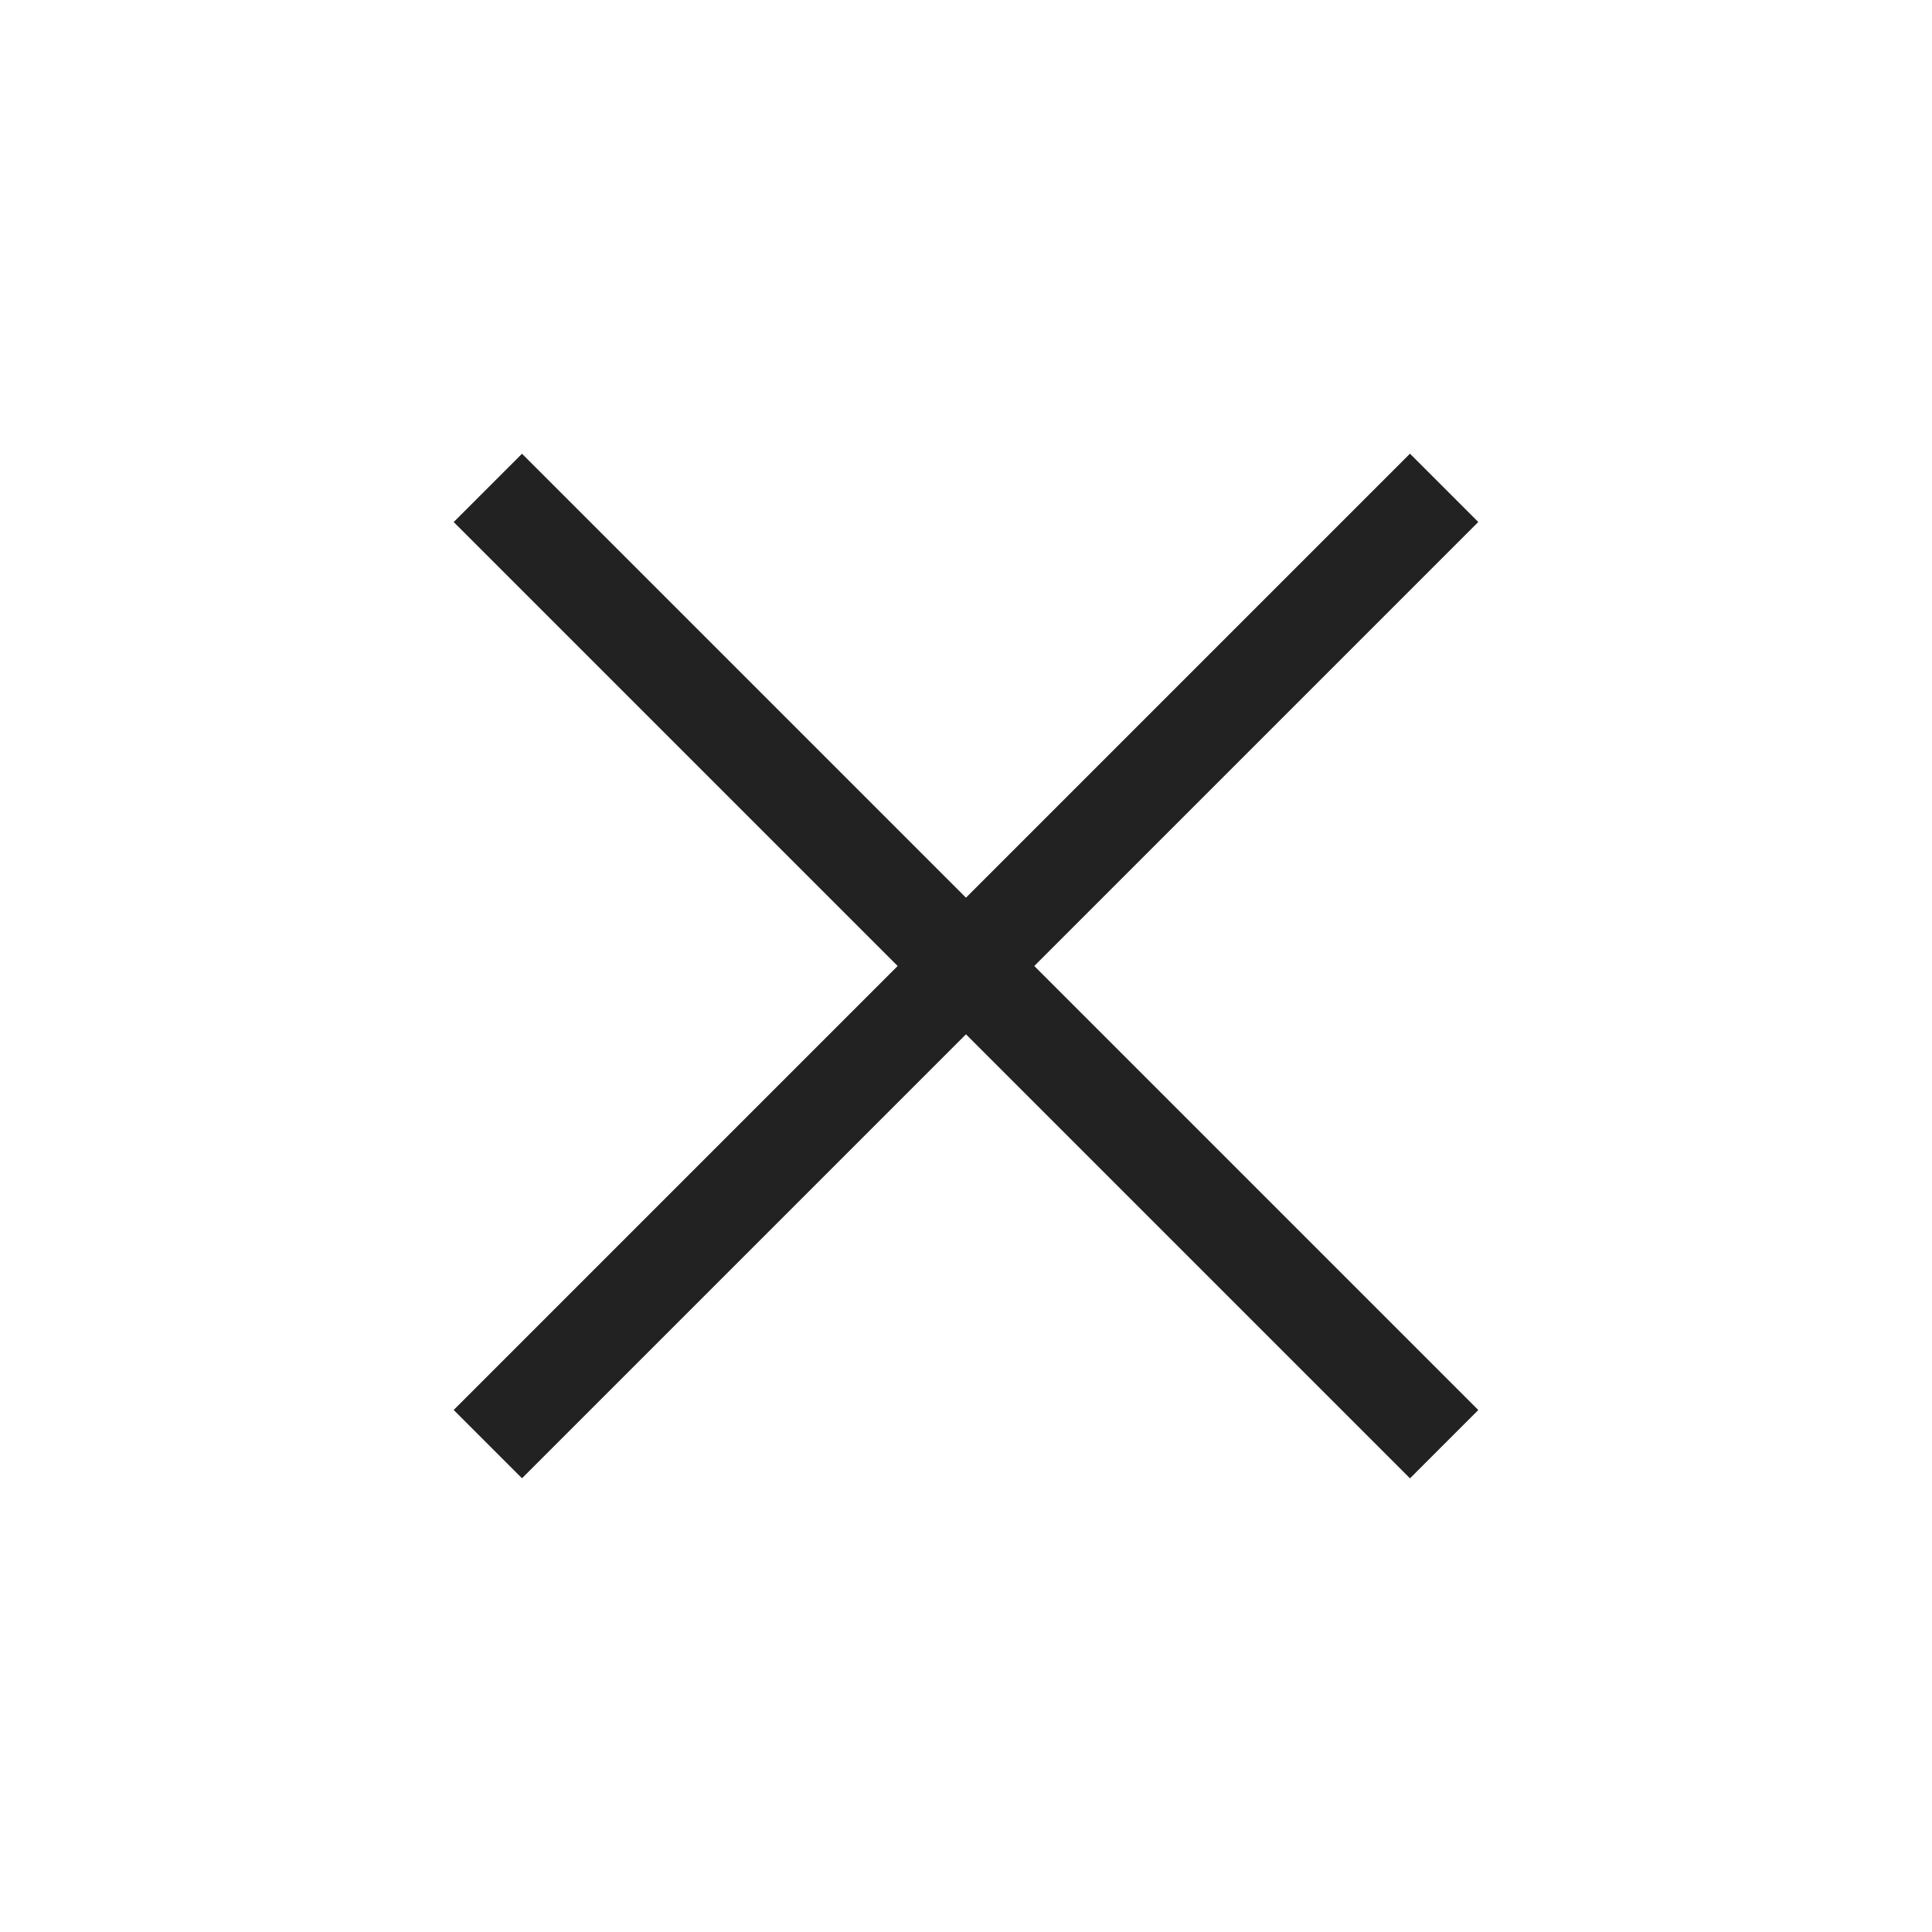
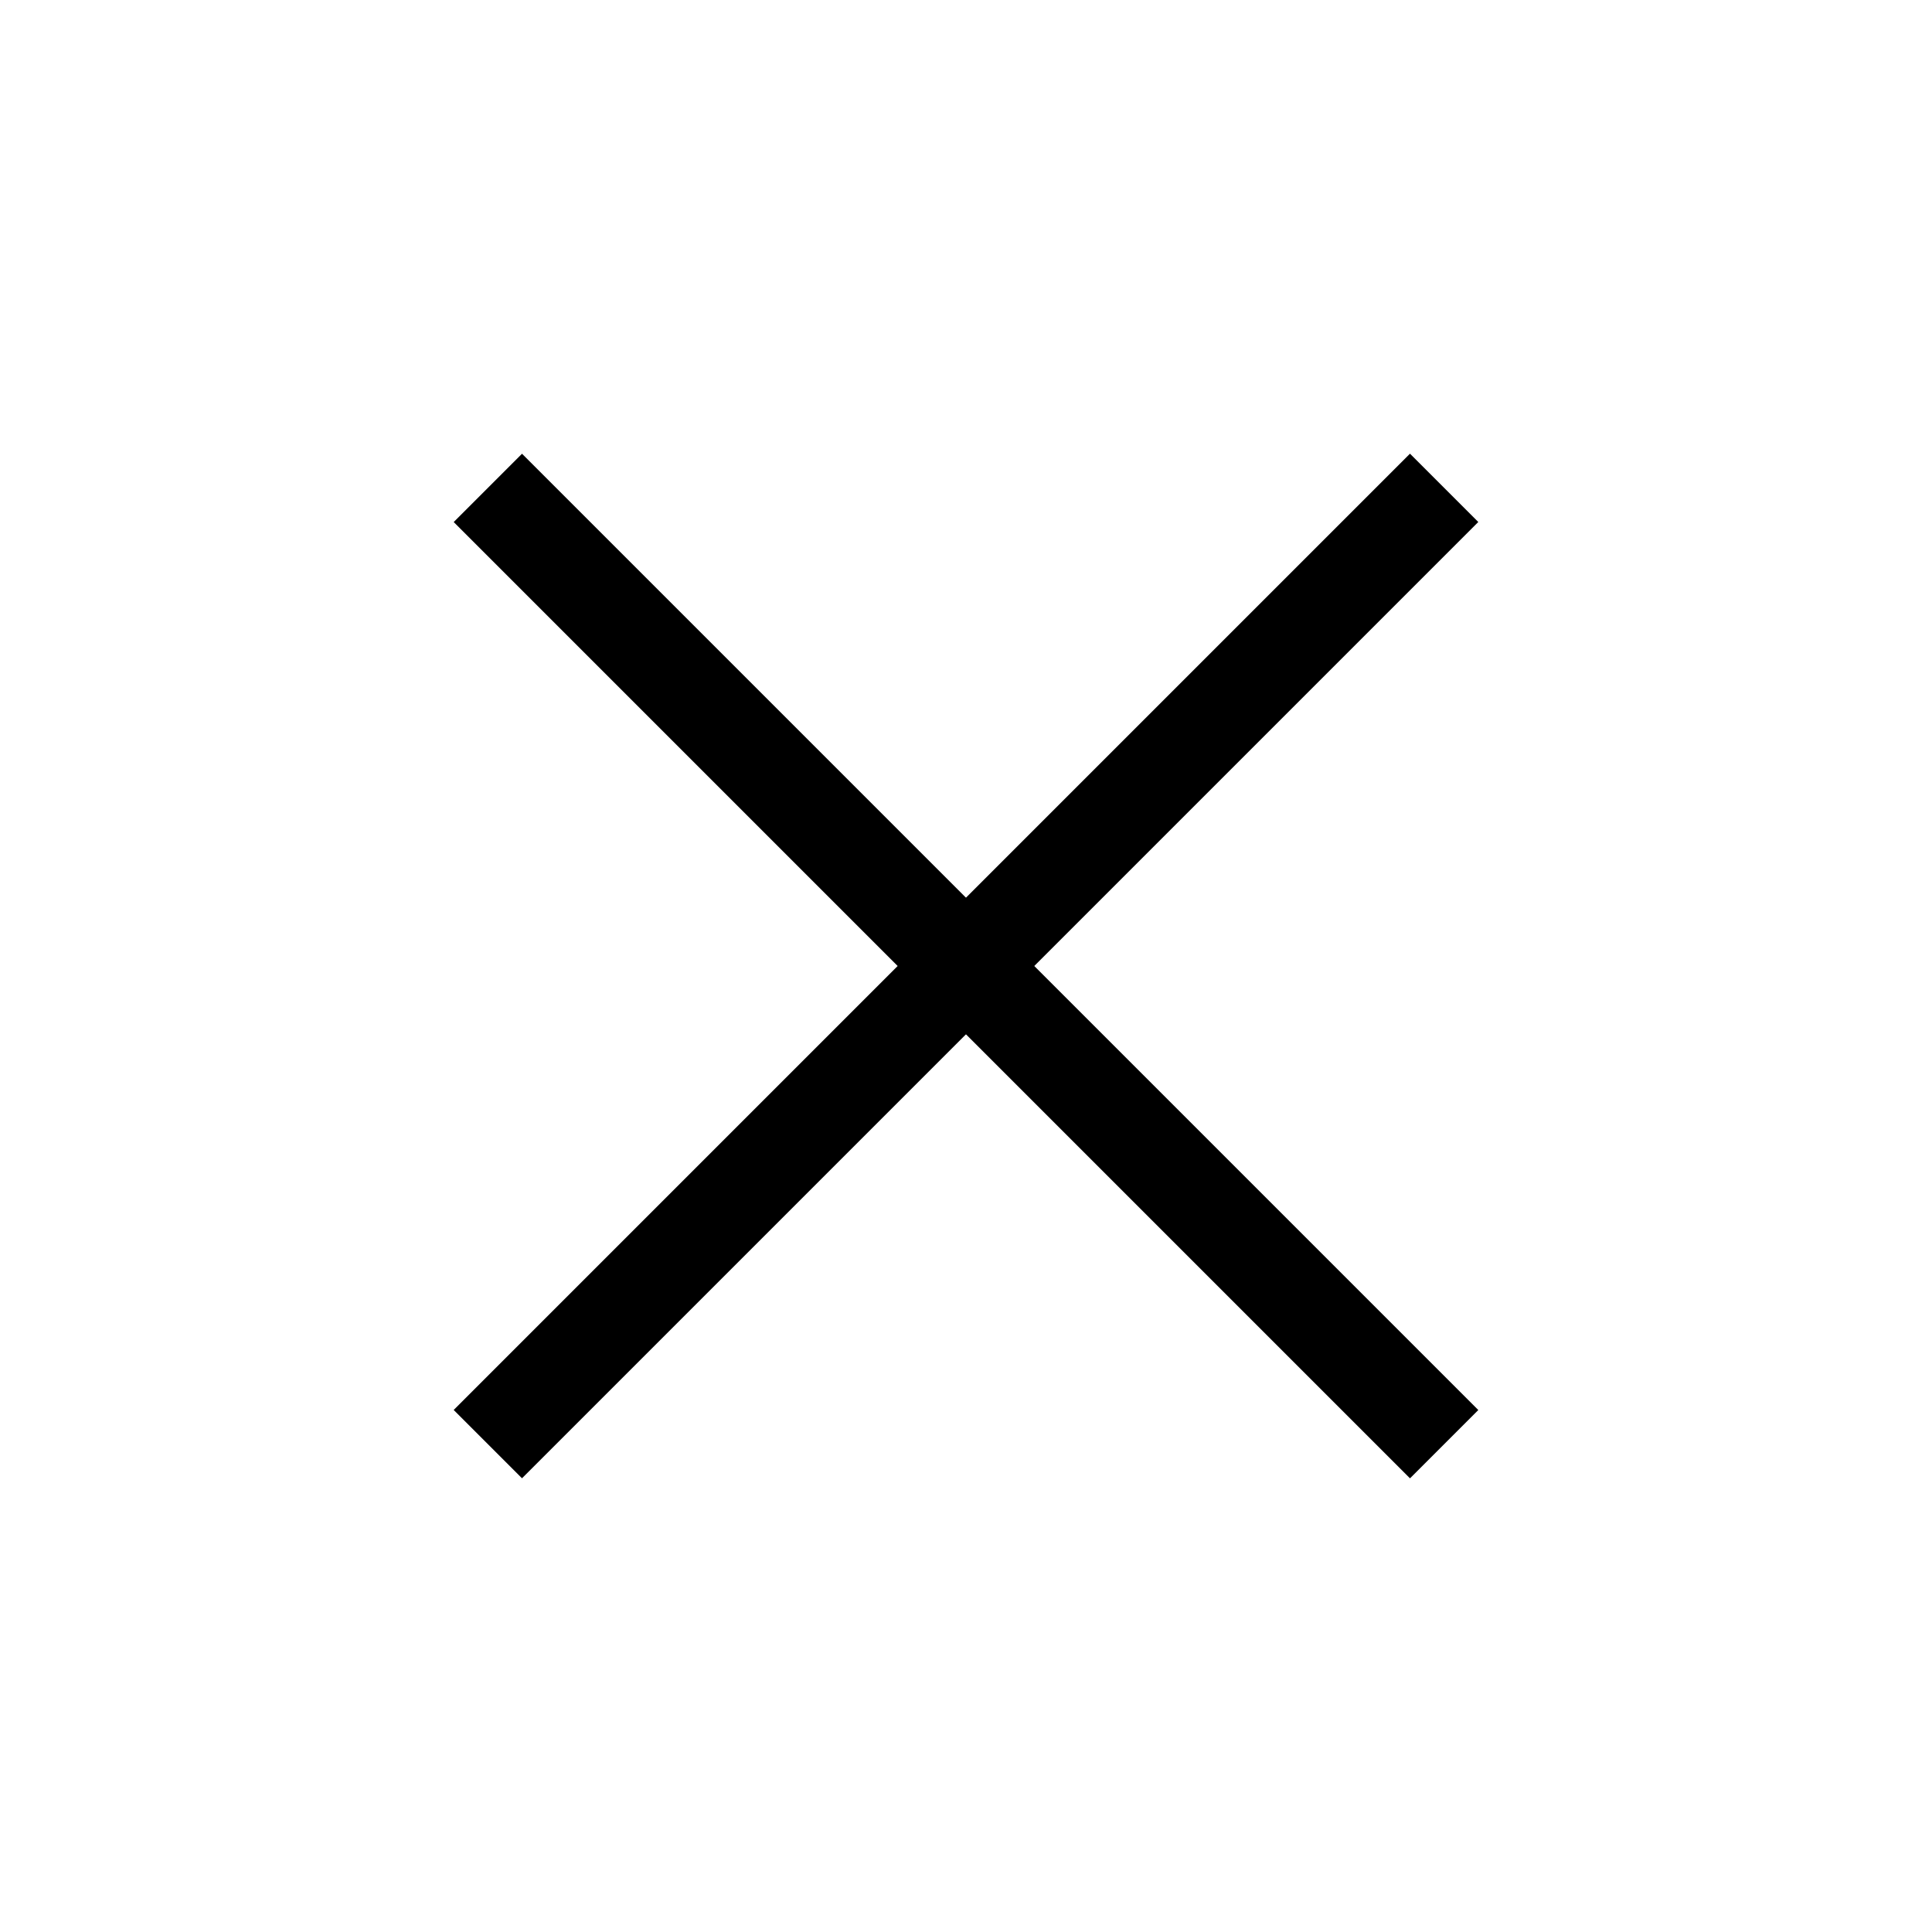
- <svg xmlns="http://www.w3.org/2000/svg" width="40" height="40" viewBox="0 0 40 40" fill="none">
-   <rect x="10.808" y="9.394" width="28" height="2" transform="rotate(45 10.8076 9.39355)" fill="#222222" />
-   <rect x="30.606" y="10.808" width="28" height="2" transform="rotate(135 30.6064 10.8076)" fill="#222222" />
+ <svg xmlns="http://www.w3.org/2000/svg" width="current" height="current" viewBox="0 0 40 40" fill="none">
+   <rect x="10.808" y="9.394" width="28" height="2" transform="rotate(45 10.8076 9.39355)" fill="currentColor" />
+   <rect x="30.606" y="10.808" width="28" height="2" transform="rotate(135 30.6064 10.8076)" fill="currentColor" />
</svg>
